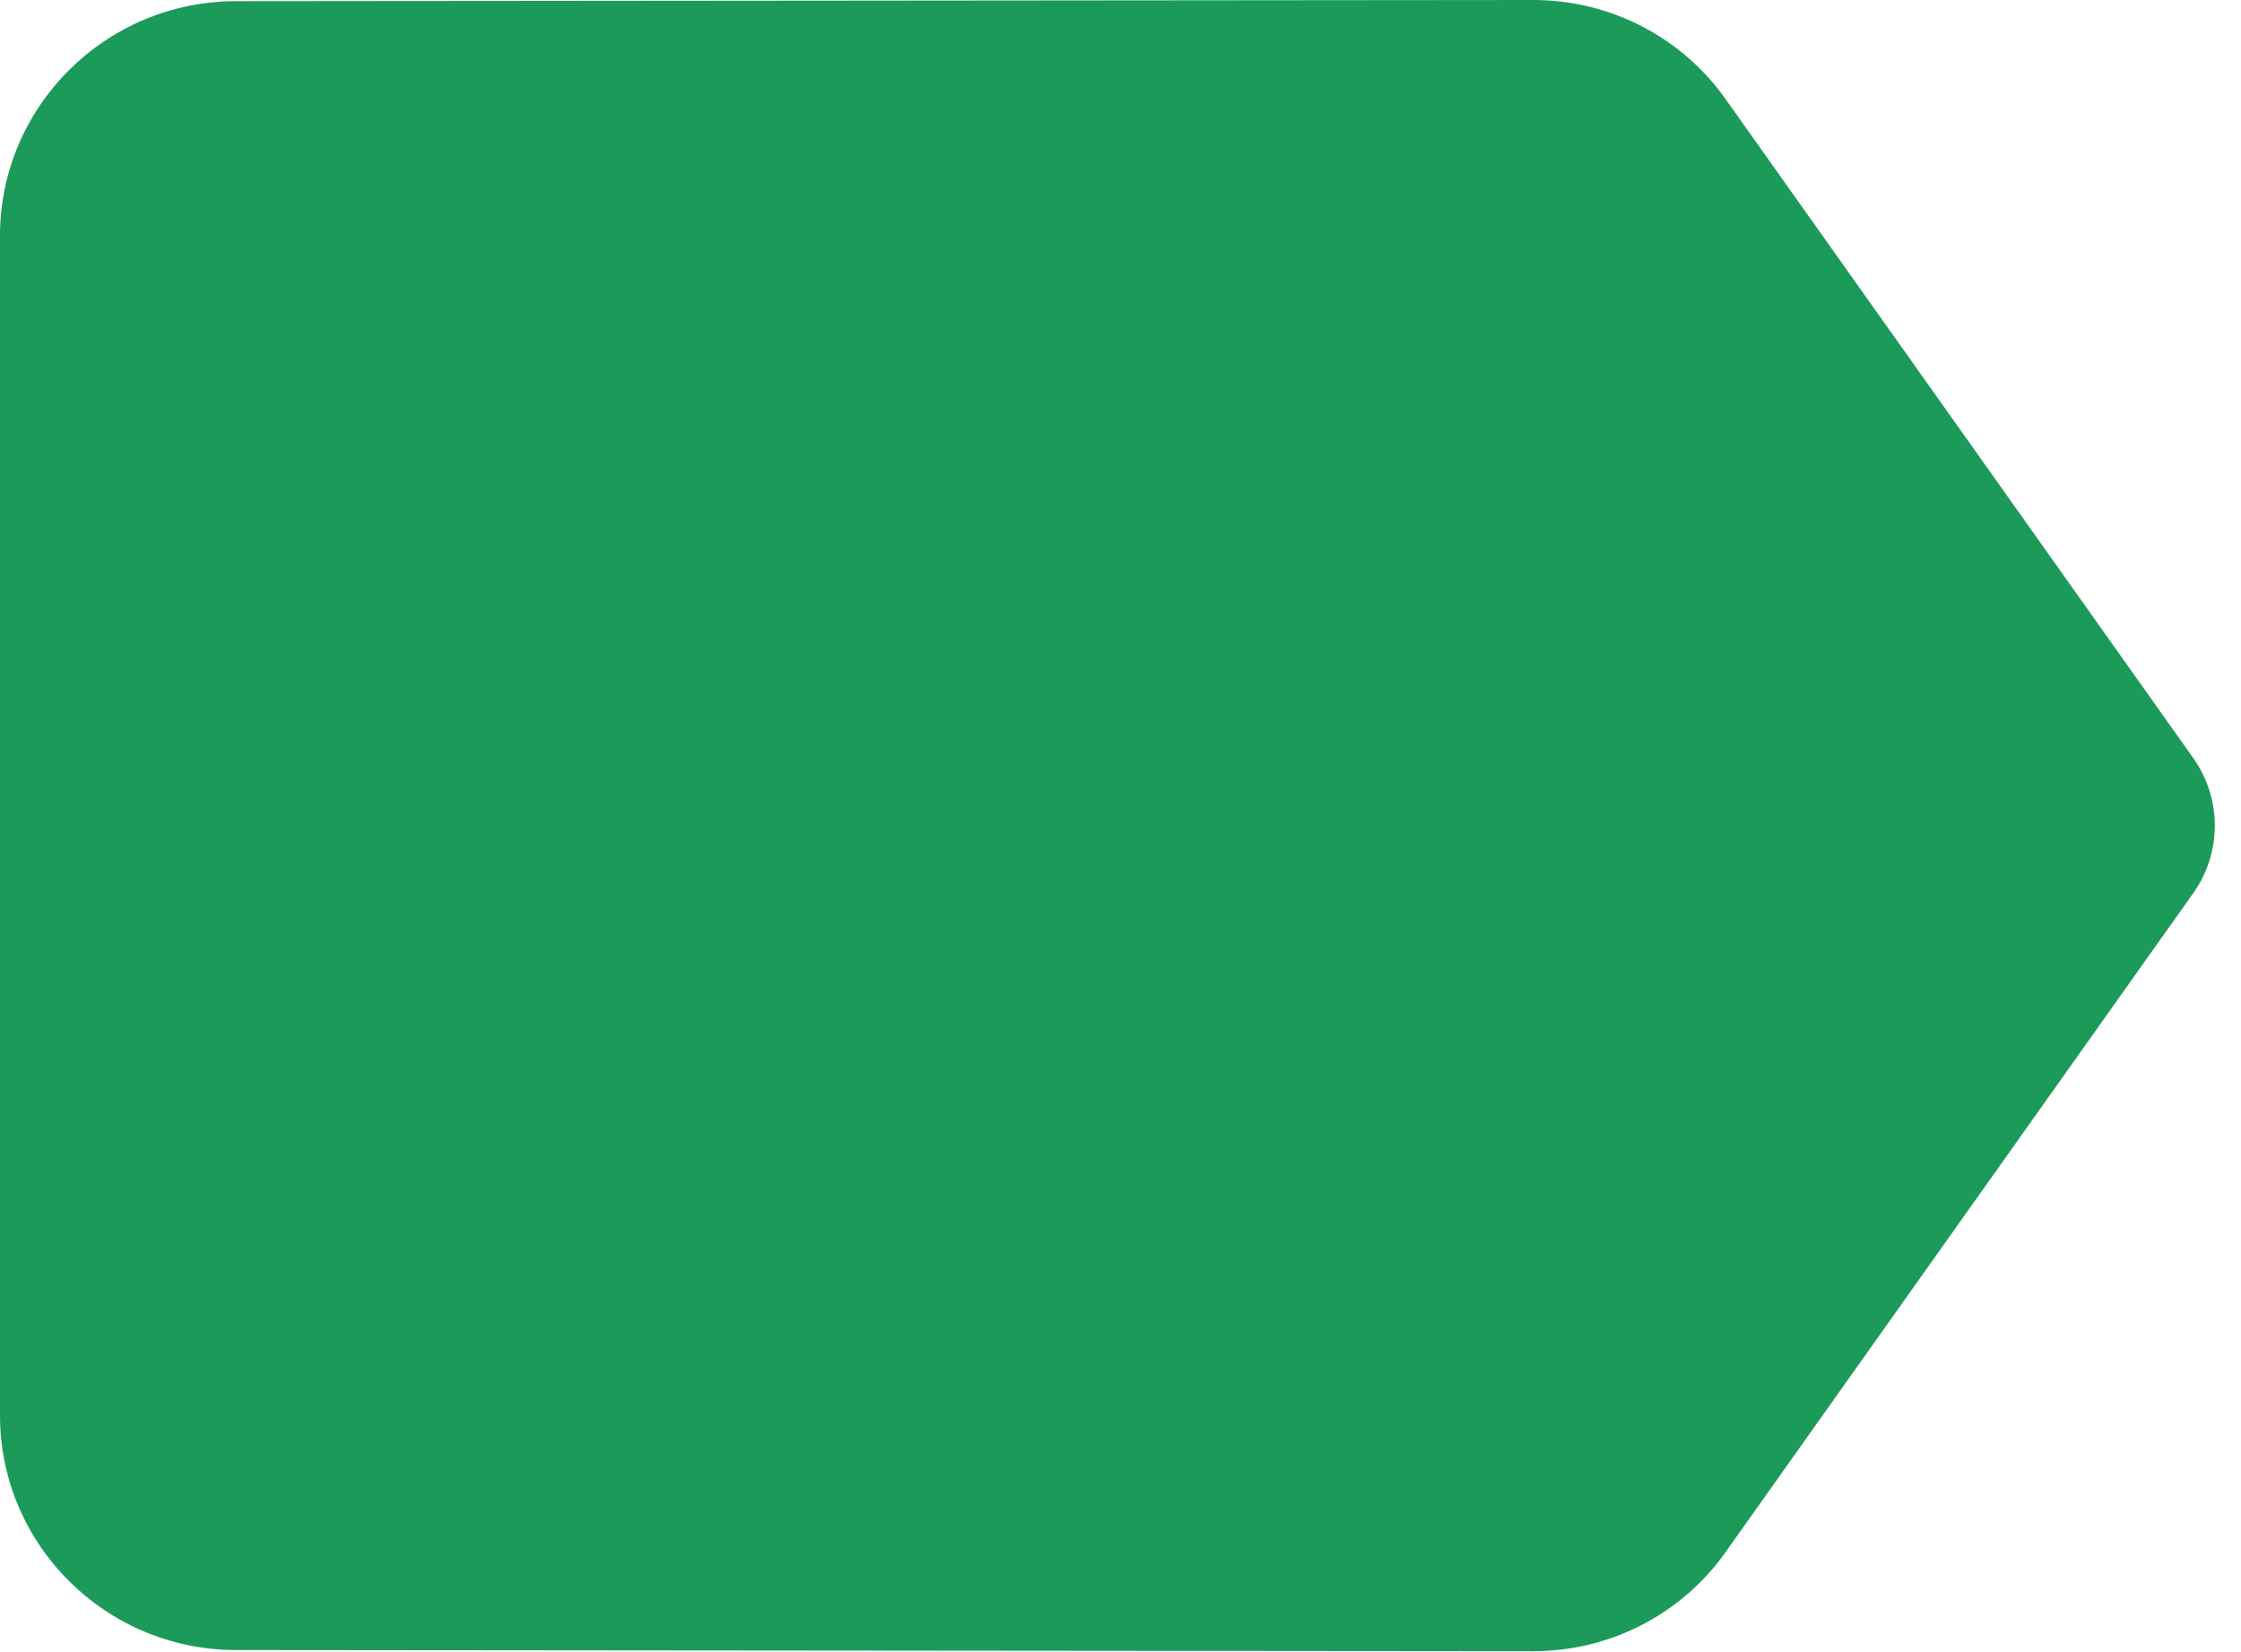
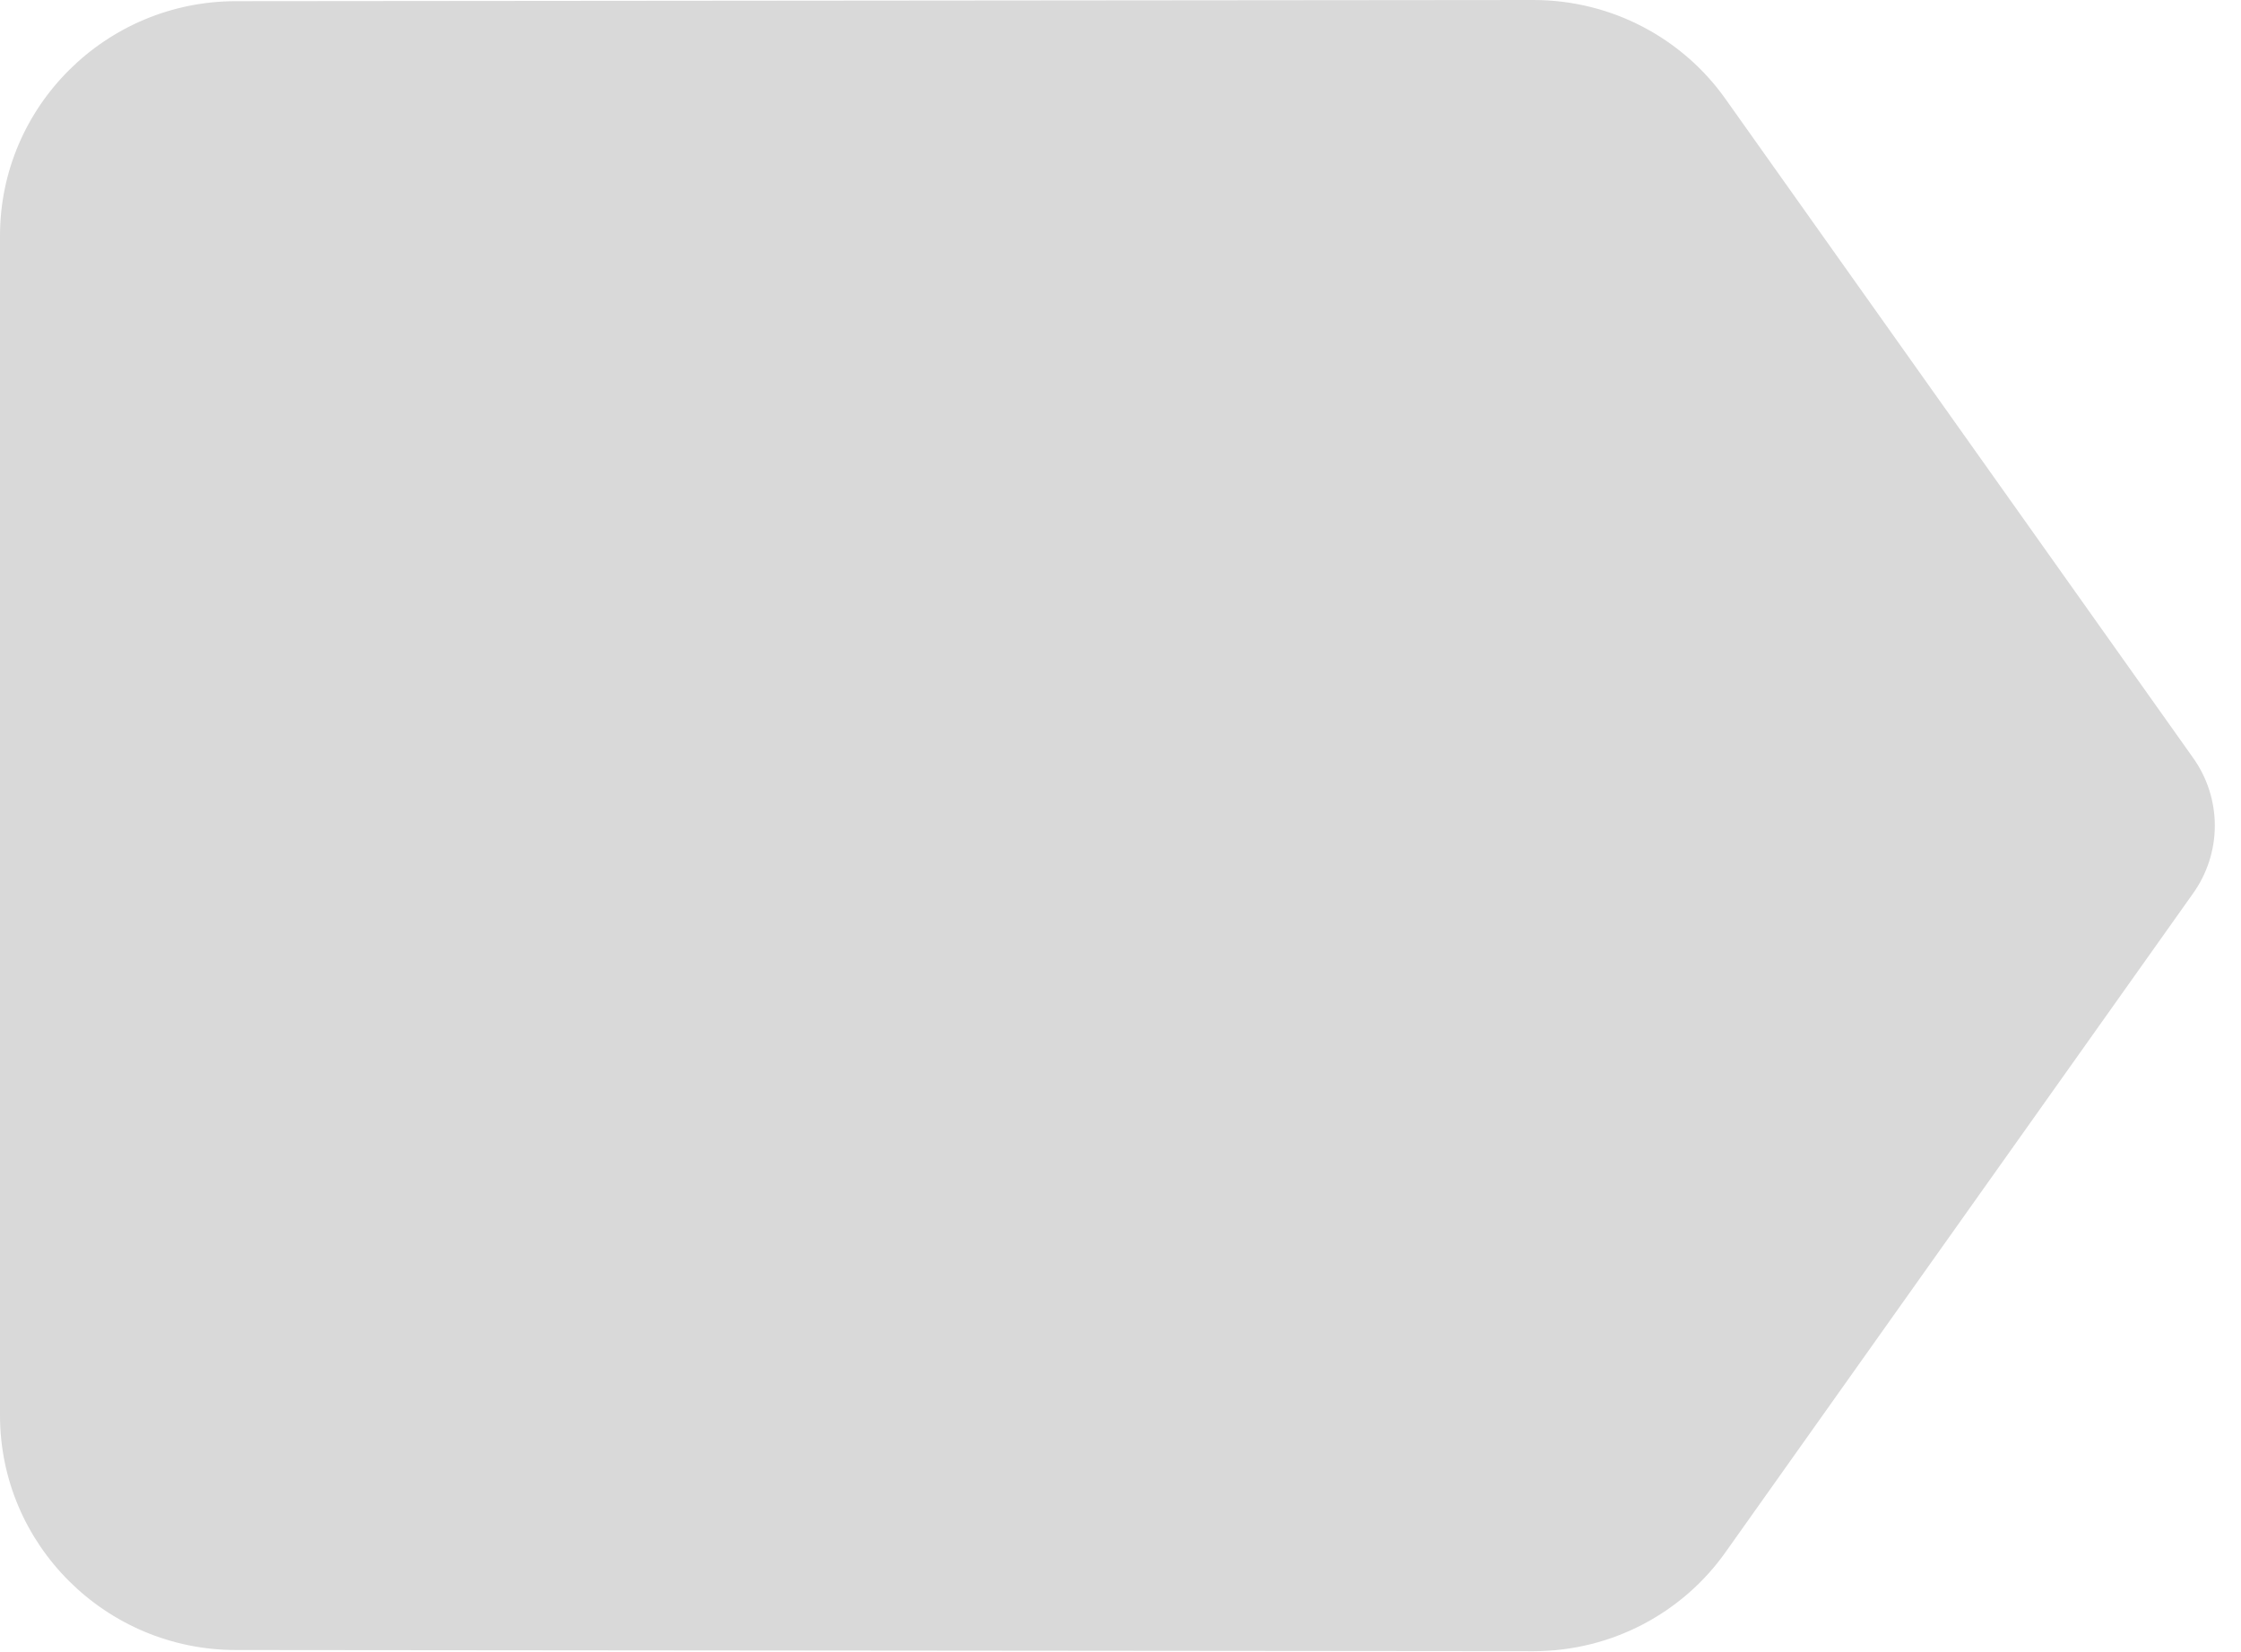
<svg xmlns="http://www.w3.org/2000/svg" width="19" height="14" viewBox="0 0 19 14" fill="none">
-   <path d="M14.63 0.84C14.27 0.33 13.67 0 13 0L2 0.01C0.9 0.01 0 0.9 0 2V12C0 13.1 0.9 13.99 2 13.99L13 14C13.67 14 14.27 13.67 14.63 13.16L18.59 7.58C18.712 7.411 18.778 7.208 18.778 7C18.778 6.792 18.712 6.589 18.59 6.42L14.63 0.84Z" fill="#1B9A5A" />
+   <path d="M14.63 0.84C14.27 0.33 13.67 0 13 0L2 0.01C0.9 0.01 0 0.9 0 2V12C0 13.1 0.9 13.99 2 13.99L13 14C13.67 14 14.27 13.67 14.63 13.16L18.59 7.58C18.712 7.411 18.778 7.208 18.778 7C18.778 6.792 18.712 6.589 18.59 6.42L14.63 0.84Z" fill="black" fill-opacity="0.15" />
</svg>
